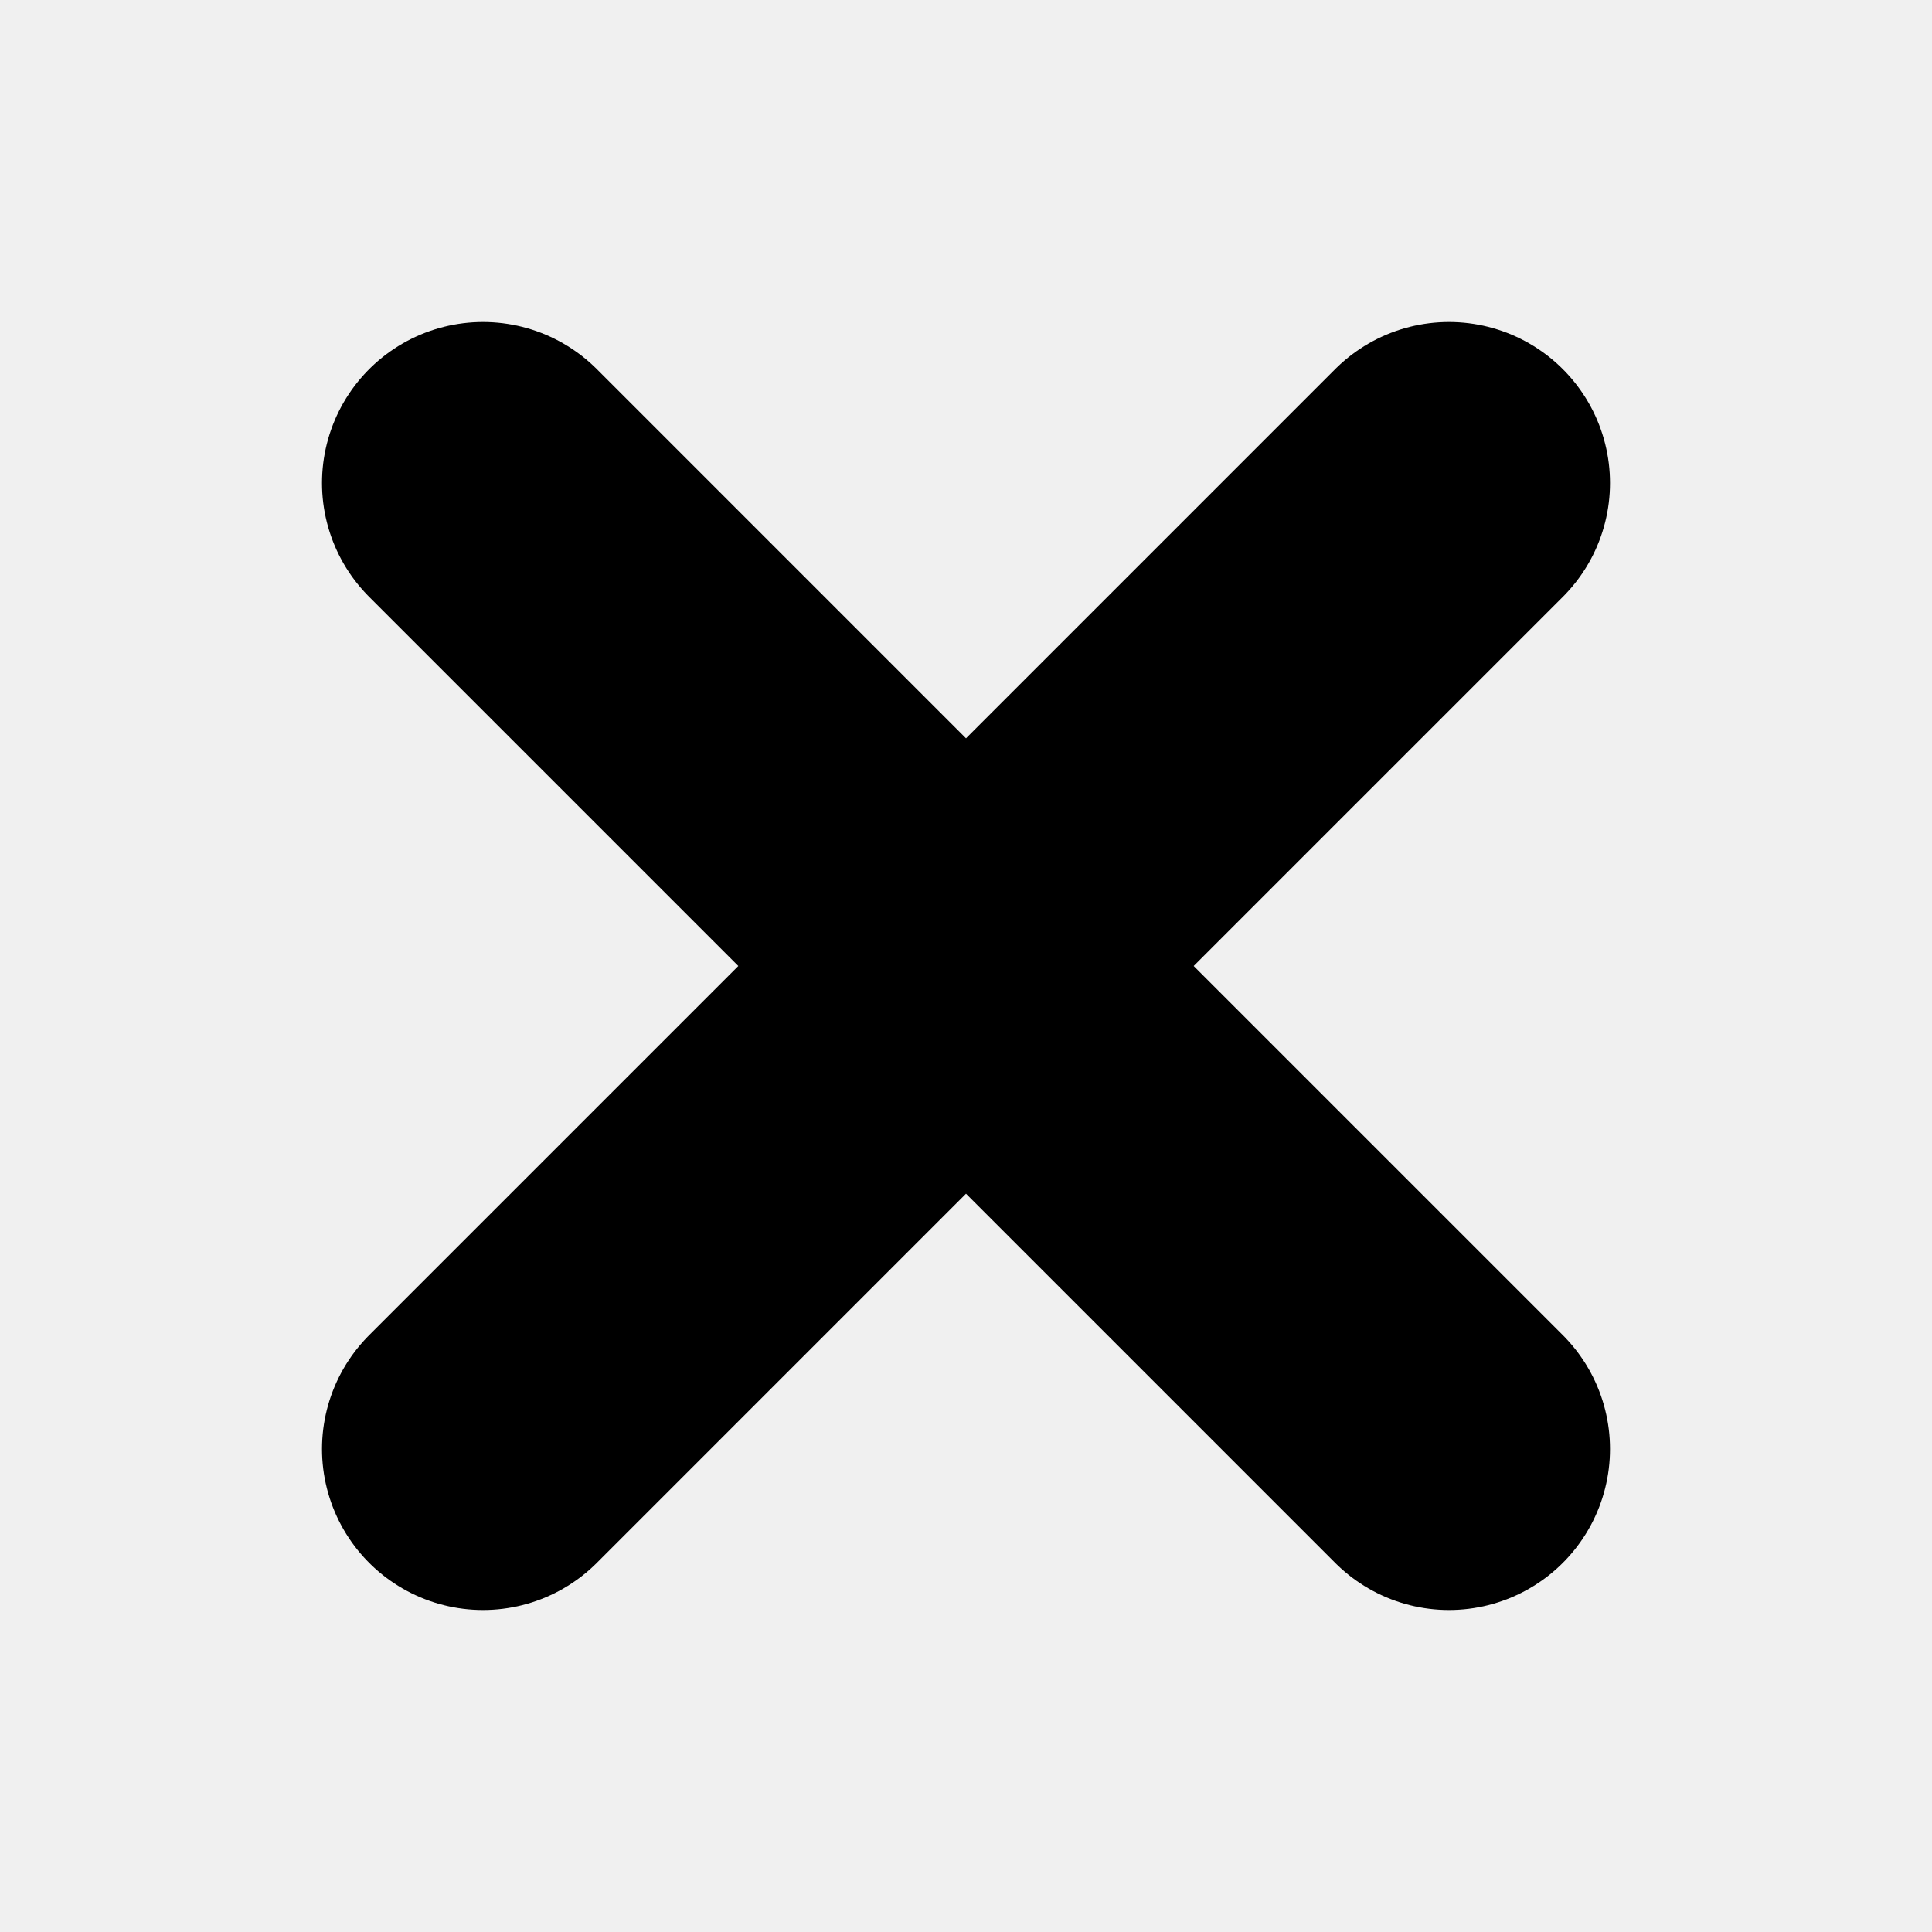
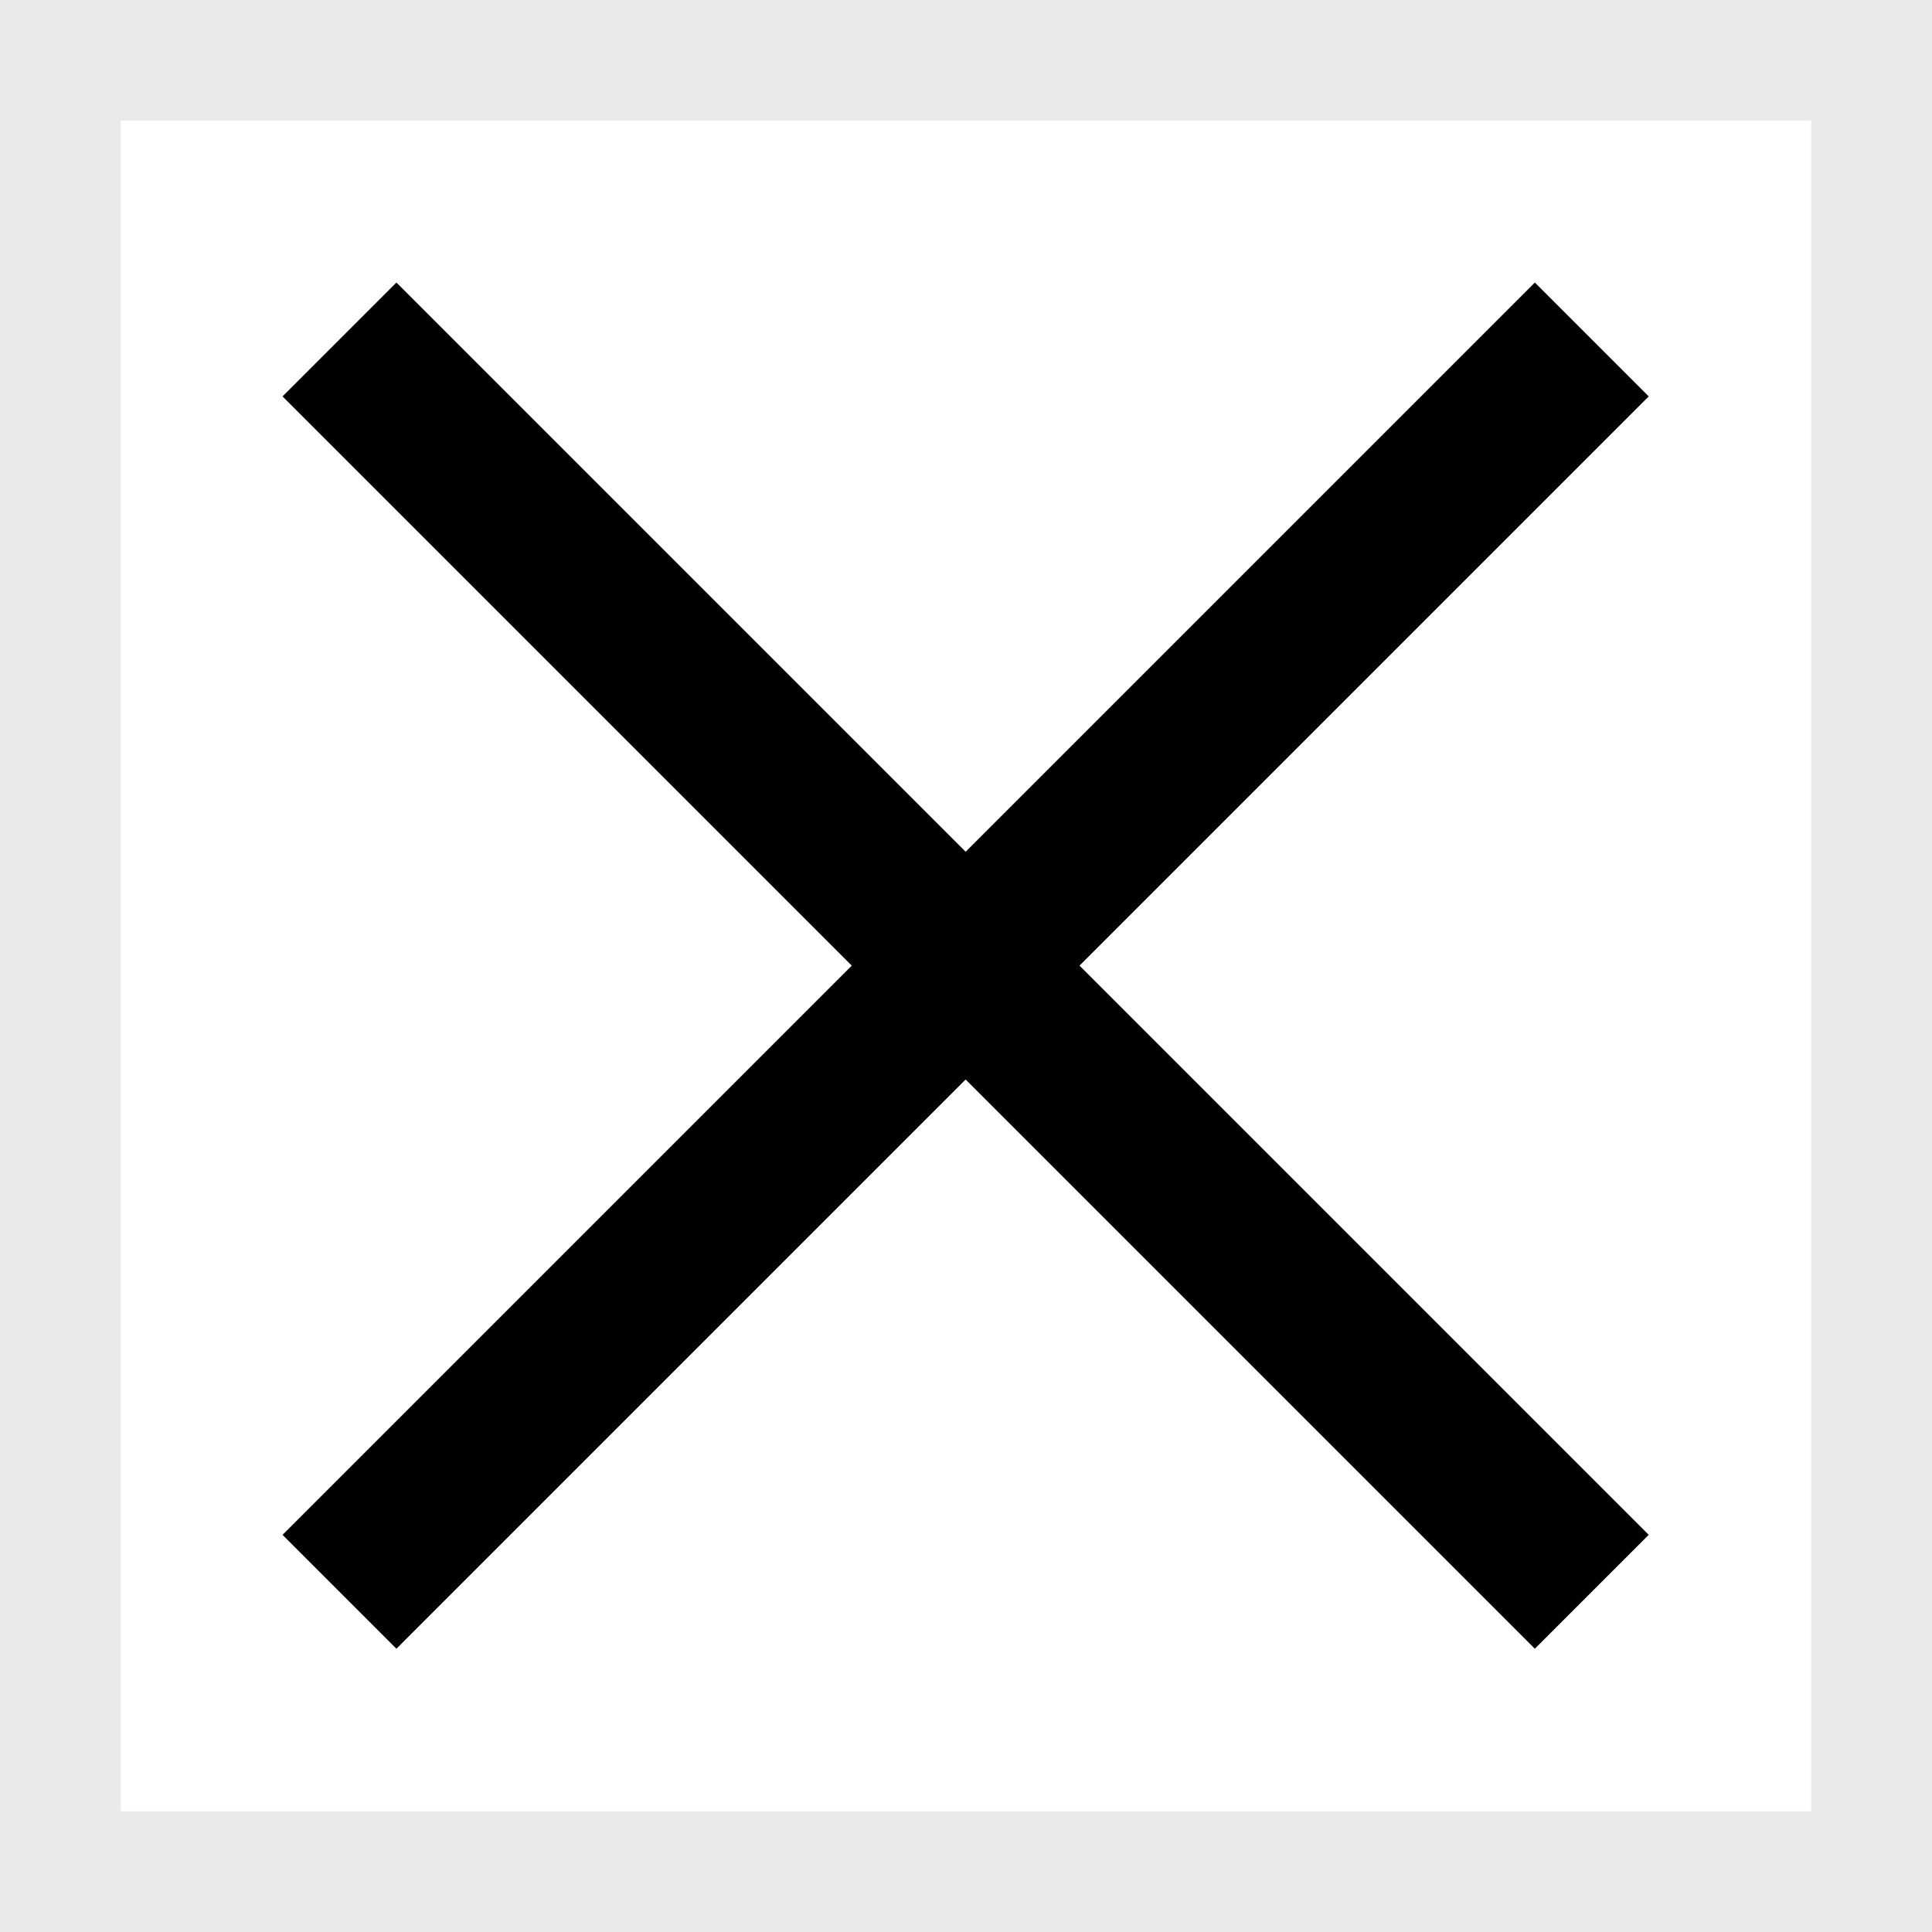
- <svg xmlns="http://www.w3.org/2000/svg" width="12" height="12" viewBox="0 0 12 12">
-   <g id="ic_arrow_close" transform="translate(0 12) rotate(-90)">
-     <rect id="사각형_862" data-name="사각형 862" width="12" height="12" fill="none" opacity="0.4" />
-     <rect id="사각형_865" data-name="사각형 865" width="8" height="8" transform="translate(2 2)" fill="none" opacity="0.4" />
-     <path id="합치기_7" data-name="합치기 7" d="M3,3,0,6,3,3,0,0,3,3,6,0,3,3,6,6Z" transform="translate(3 3)" fill="none" stroke="#000" stroke-linecap="round" stroke-linejoin="round" stroke-width="2" />
+ <svg xmlns="http://www.w3.org/2000/svg" width="16" height="16" viewBox="0 0 16 16" fill="none">
+   <g id="icon_2px-close">
+     <rect x="0.5" y="0.5" width="15" height="15" fill="white" />
+     <rect x="0.5" y="0.5" width="15" height="15" stroke="#EAEAEA" />
+     <path id="Union" fill-rule="evenodd" clip-rule="evenodd" d="M7.997 8.94L12.711 13.654L13.654 12.711L8.94 7.997L13.654 3.283L12.711 2.34L7.997 7.054L3.283 2.34L2.34 3.283L7.054 7.997L2.34 12.711L3.283 13.654L7.997 8.94Z" fill="black" />
  </g>
</svg>
